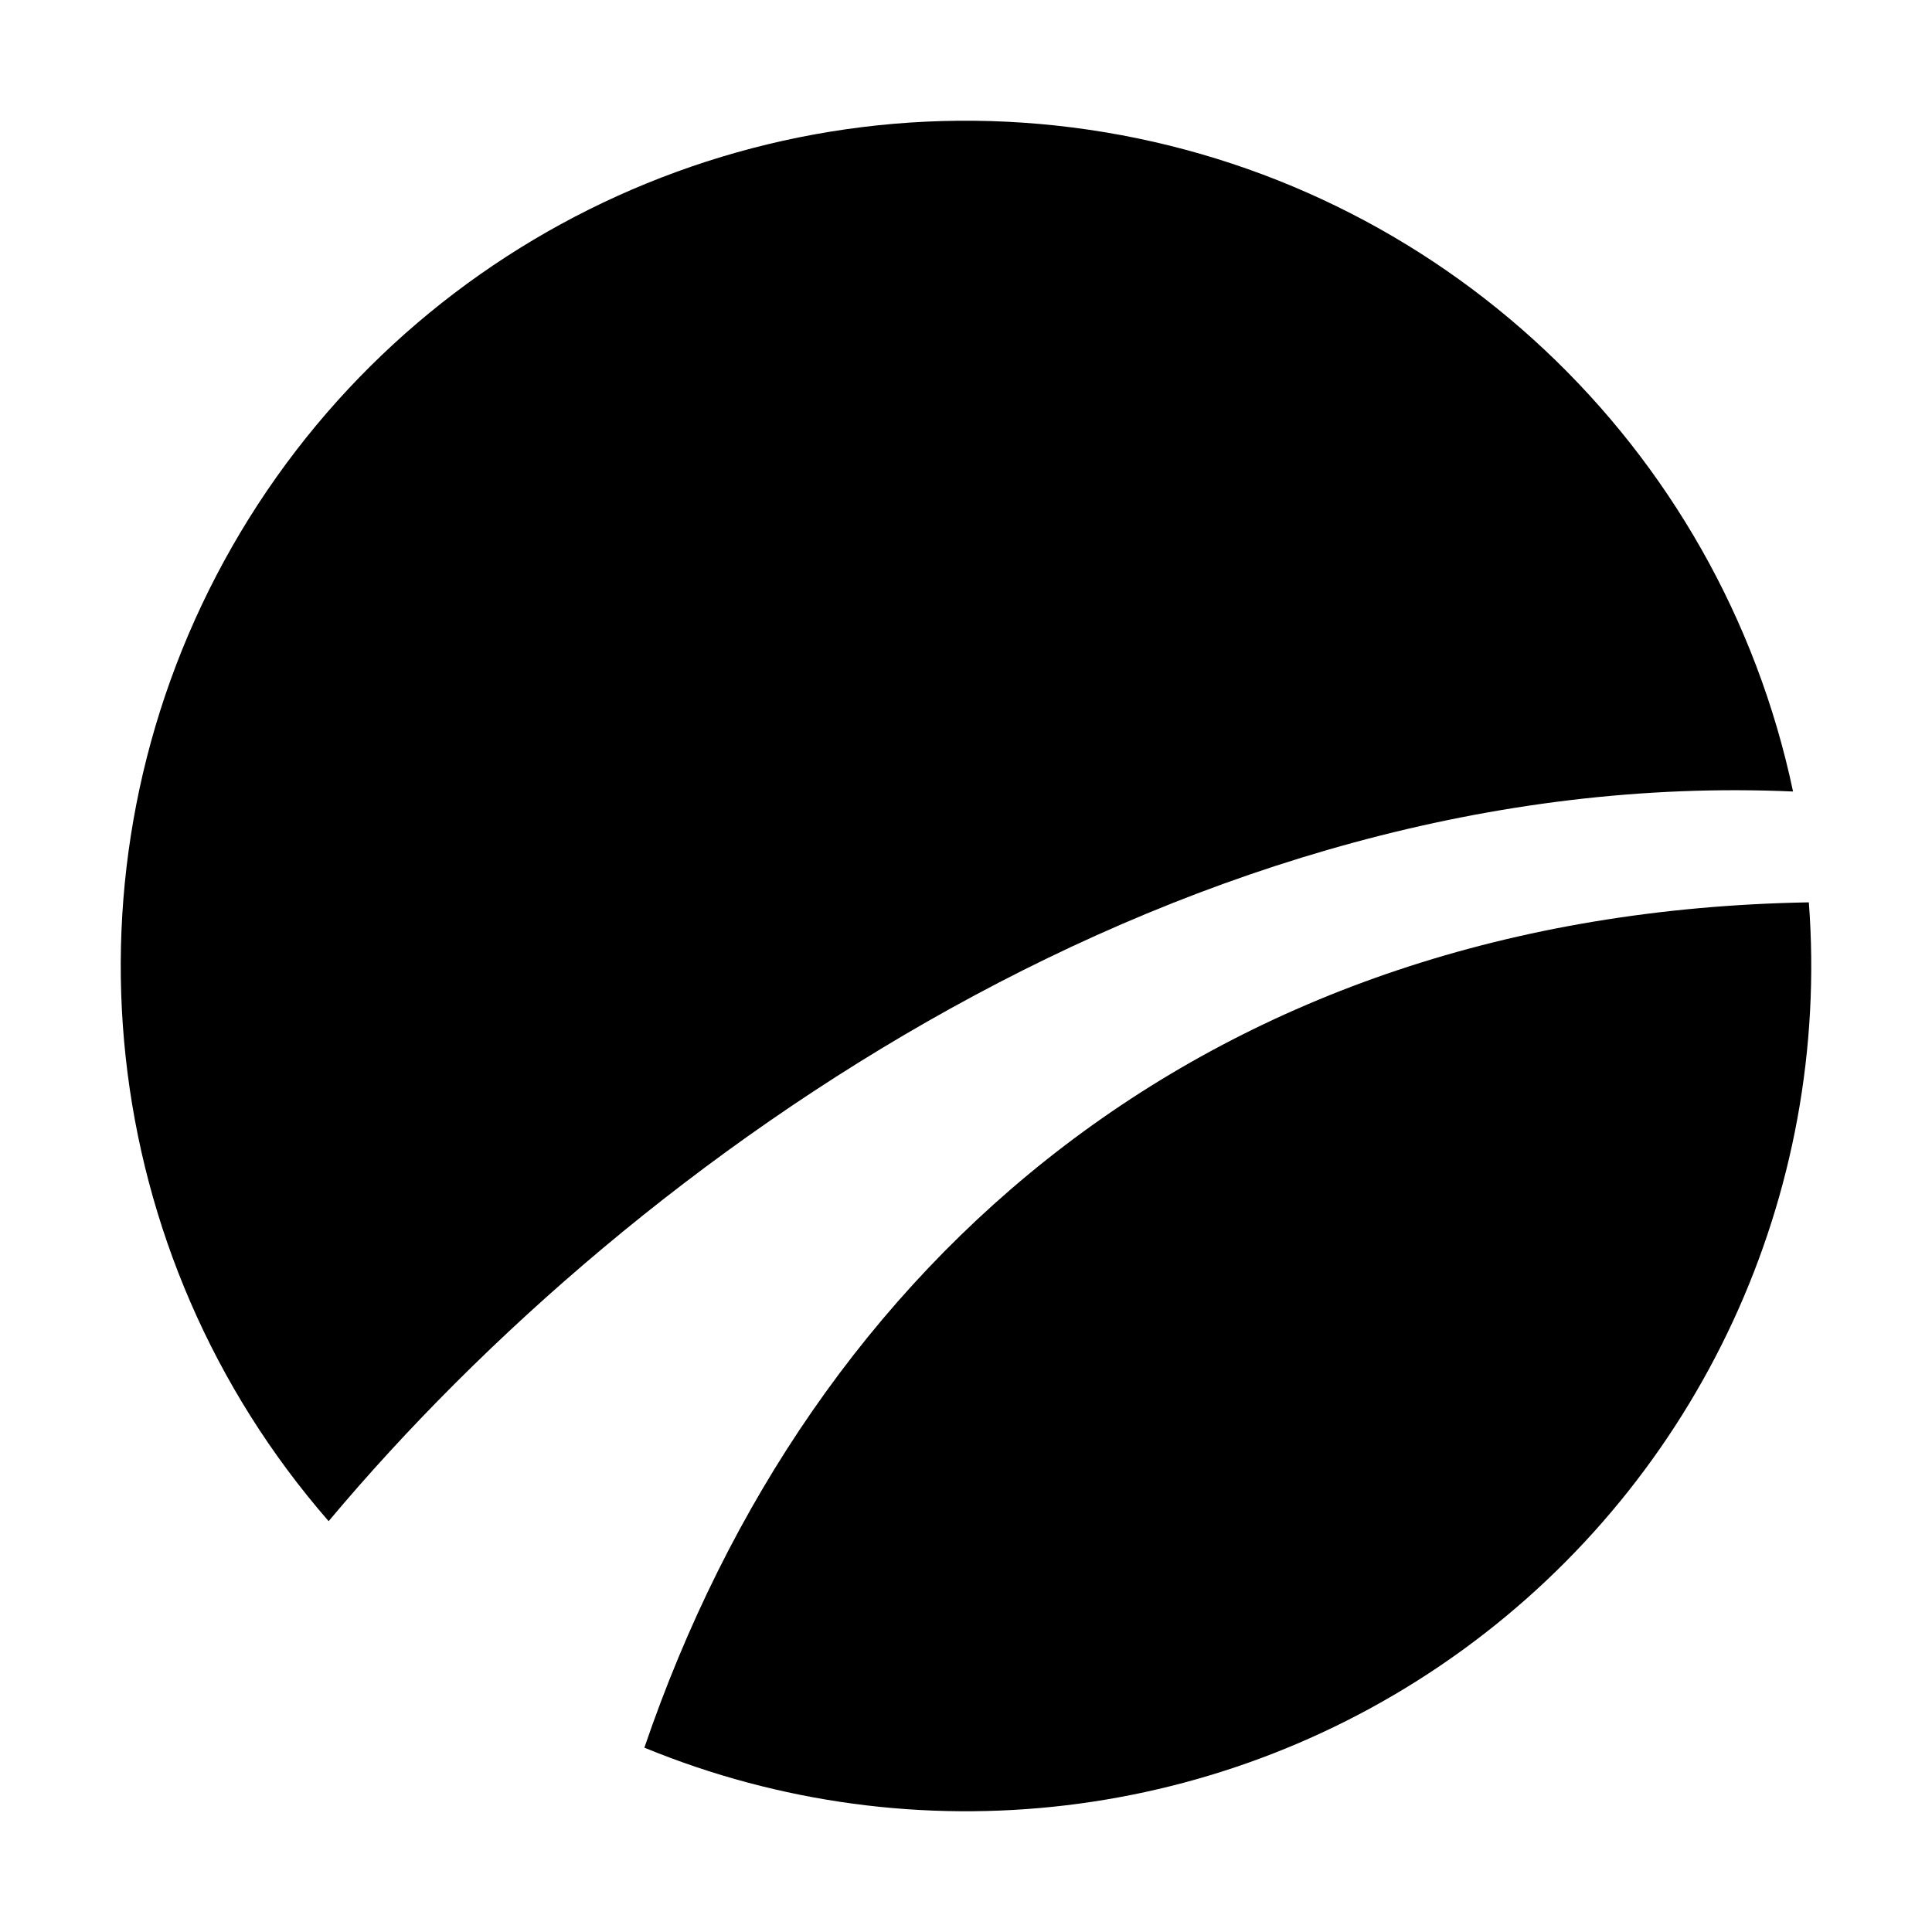
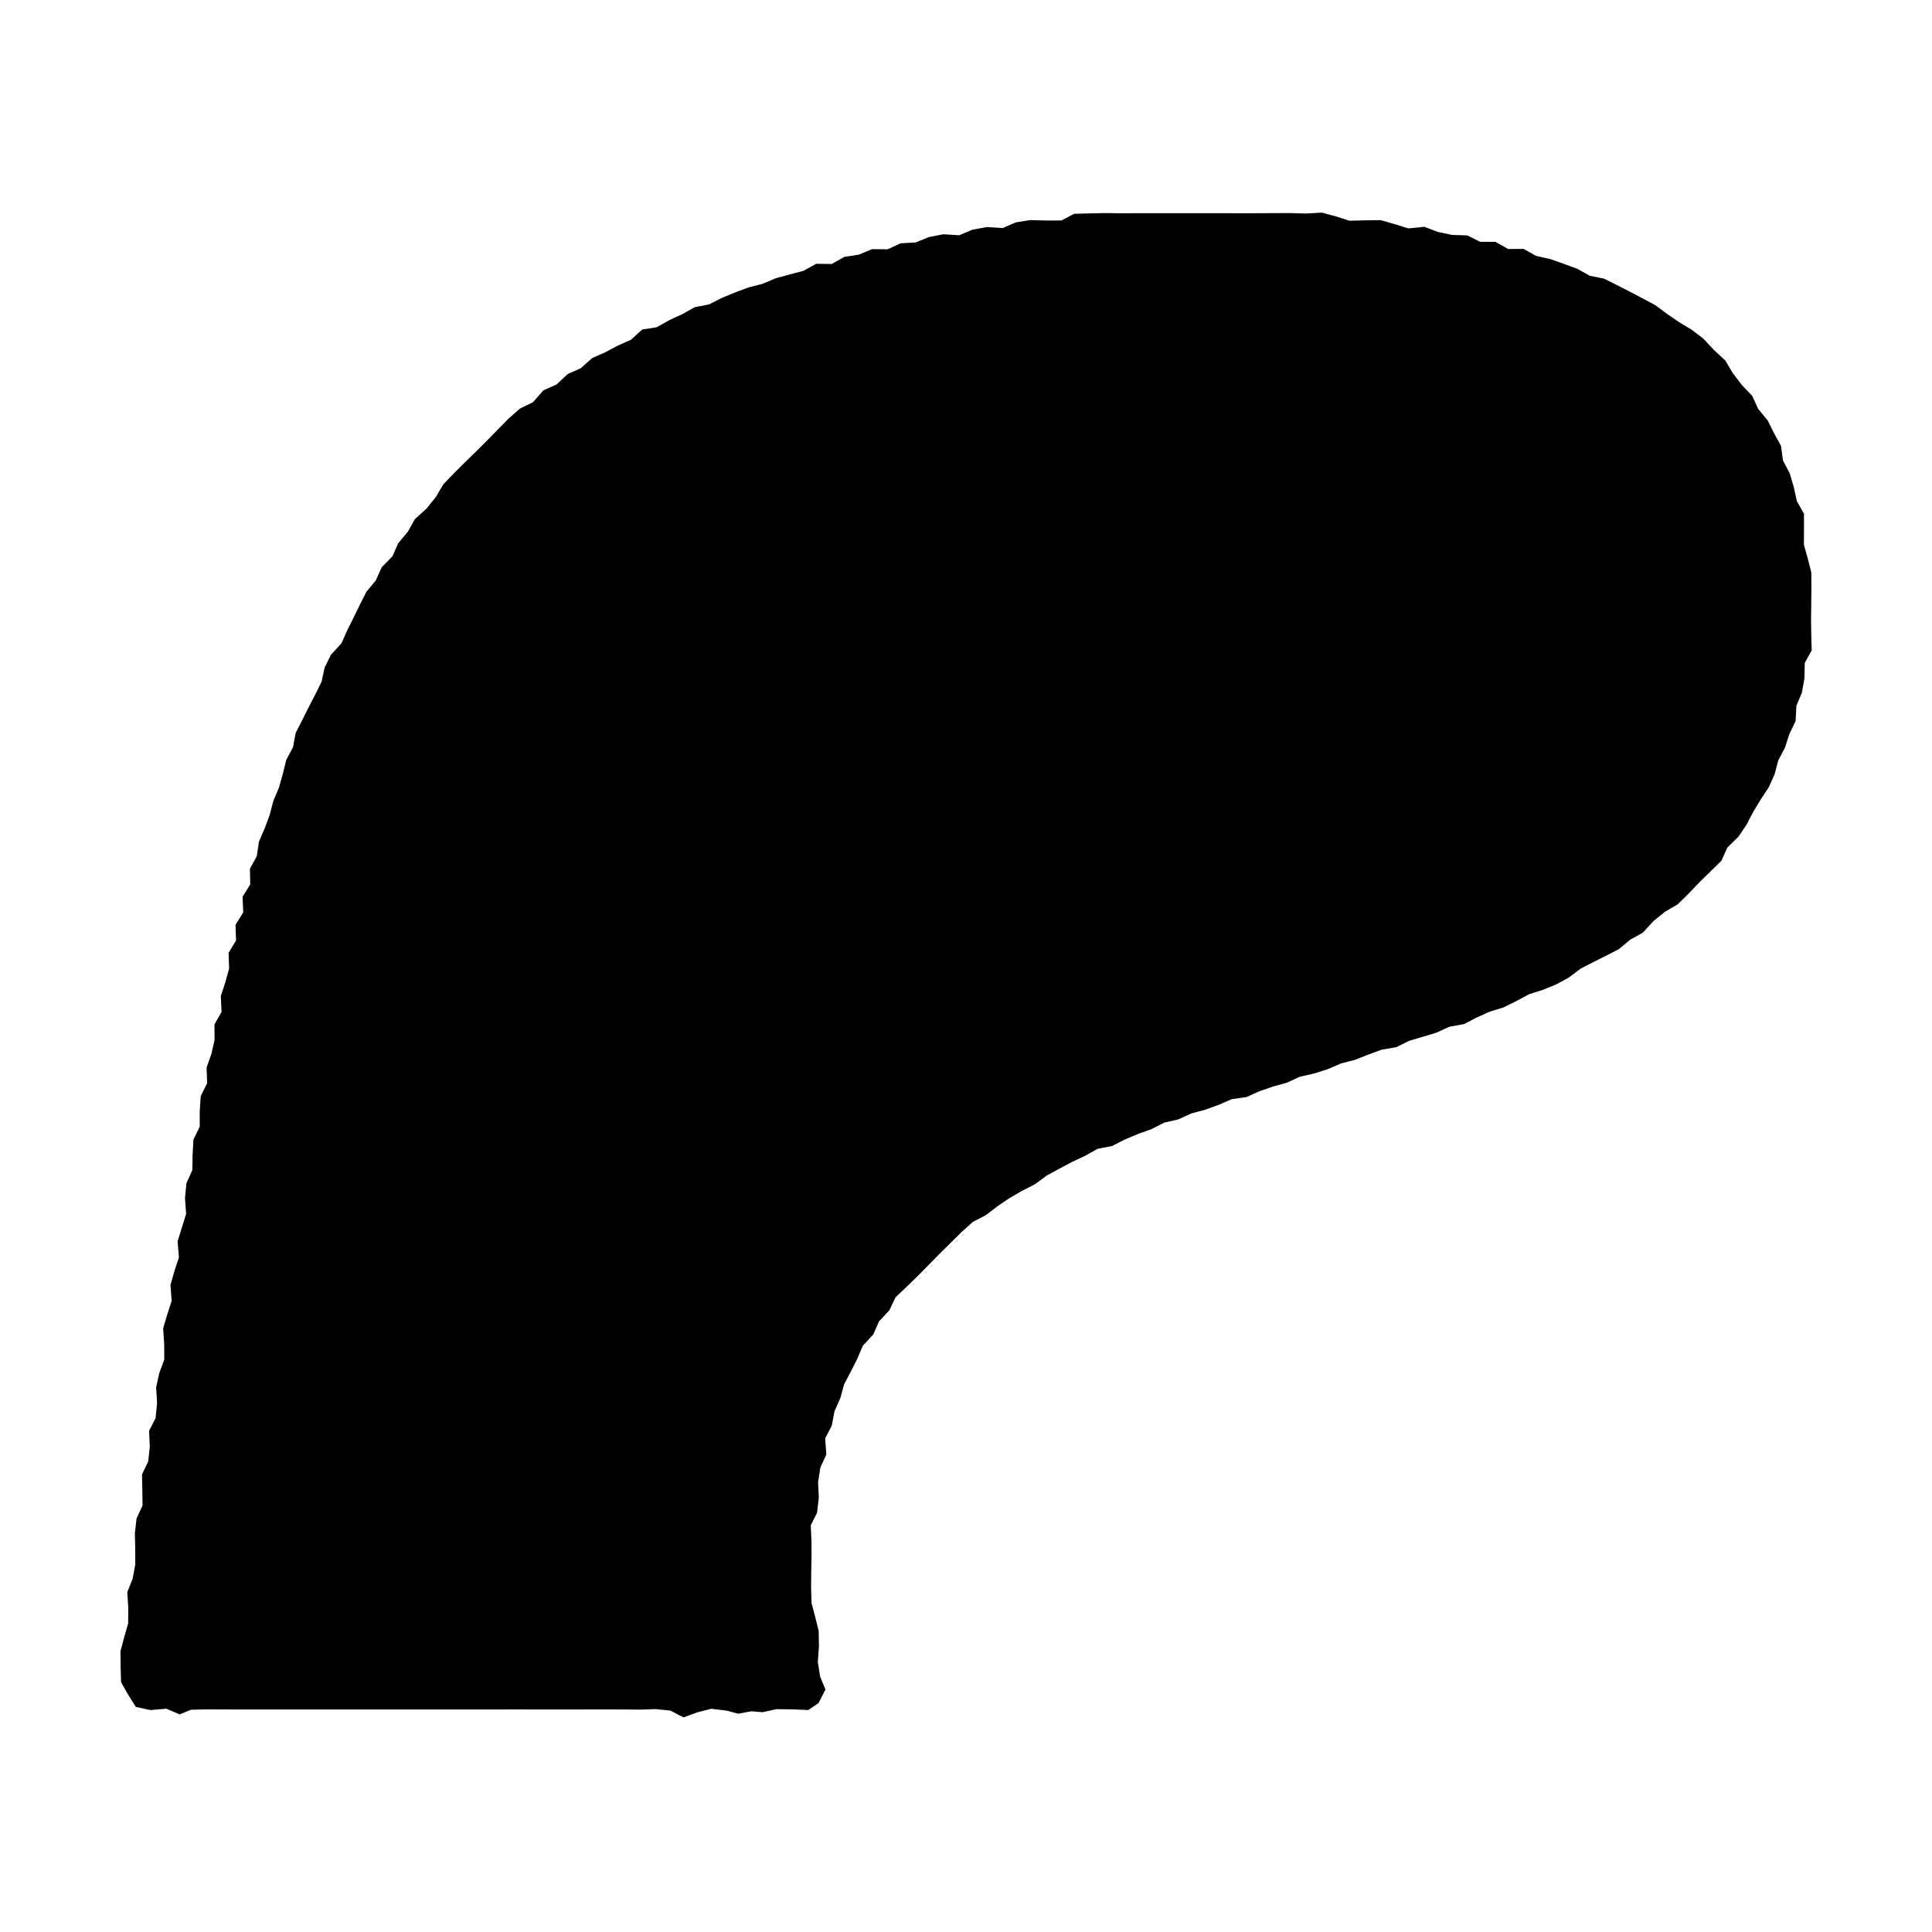
<svg xmlns="http://www.w3.org/2000/svg" viewBox="0 0 256 256">
-   <path fill="#000" d="M43.546 201.563A112 112 0 1 1 237.588 104.879C157.879 101.37 84.495 152.708 43.546 201.563Z" />
-   <path fill="#000" d="M239.682 119.566A112 112 0 0 1 85.383 231.575C107.481 166.789 160.361 120.949 239.682 119.566Z" />
+   <path fill="#000" d="M144.38,0.09 L146.70,0.03 L149.02,-0.02 L151.38,0.01 L153.72,0.00 L156.06,-0.00 L158.41,-0.00 L160.75,-0.00 L163.10,-0.00 L165.44,0.00 L167.78,0.00 L170.13,0.01 L172.47,0.00 L174.82,-0.01 L177.17,-0.02 L179.49,0.05 L181.89,-0.09 L184.00,0.48 L186.07,1.14 L188.44,1.08 L190.80,1.05 L192.89,1.65 L194.97,2.30 L197.41,2.06 L199.44,2.83 L201.59,3.29 L203.91,3.36 L205.85,4.33 L208.19,4.34 L210.09,5.42 L212.44,5.41 L214.34,6.47 L216.49,6.95 L218.53,7.67 L220.57,8.42 L222.47,9.48 L224.64,9.92 L226.58,10.89 L228.51,11.88 L230.44,12.89 L232.36,13.91 L234.15,15.24 L235.98,16.50 L237.87,17.63 L239.62,18.96 L241.27,20.72 L242.99,22.31 L244.10,24.20 L245.46,25.98 L247.06,27.67 L247.96,29.63 L249.40,31.38 L250.37,33.33 L251.42,35.24 L251.72,37.46 L252.74,39.38 L253.35,41.47 L253.83,43.62 L254.90,45.52 L254.90,47.86 L254.89,50.21 L255.48,52.32 L256.01,54.42 L256.02,56.79 L256.00,59.14 L255.97,61.46 L256.00,63.82 L256.07,66.20 L255.02,68.10 L254.97,70.43 L254.58,72.61 L253.75,74.61 L253.63,76.90 L252.69,78.86 L252.02,80.93 L251.01,82.85 L250.45,84.97 L249.56,86.94 L248.35,88.78 L247.21,90.66 L246.21,92.59 L244.97,94.42 L243.29,96.07 L242.41,98.04 L240.72,99.70 L239.06,101.33 L237.43,103.03 L235.75,104.68 L233.87,105.77 L232.11,107.19 L230.50,108.95 L228.59,110.01 L226.85,111.46 L224.91,112.45 L222.97,113.42 L221.04,114.42 L219.26,115.77 L217.34,116.81 L215.33,117.62 L213.26,118.28 L211.34,119.31 L209.40,120.27 L207.32,120.91 L205.34,121.80 L203.41,122.80 L201.23,123.19 L199.25,124.09 L197.17,124.72 L195.08,125.34 L193.14,126.30 L190.94,126.67 L188.91,127.42 L186.90,128.21 L184.78,128.76 L182.79,129.62 L180.72,130.28 L178.57,130.76 L176.60,131.67 L174.50,132.25 L172.45,132.96 L170.47,133.85 L168.26,134.16 L166.27,135.02 L164.23,135.76 L162.12,136.33 L160.15,137.23 L158.01,137.72 L156.08,138.71 L154.03,139.44 L152.04,140.28 L150.10,141.27 L147.93,141.68 L146.03,142.75 L144.06,143.67 L142.14,144.69 L140.23,145.73 L138.43,147.06 L136.50,148.04 L134.60,149.14 L132.77,150.38 L130.99,151.74 L129.06,152.74 L127.36,154.26 L125.68,155.92 L124.02,157.56 L122.38,159.23 L120.74,160.90 L119.05,162.54 L117.33,164.17 L116.40,166.13 L114.83,167.82 L113.95,169.81 L112.38,171.50 L111.53,173.49 L110.55,175.43 L109.54,177.36 L108.96,179.46 L108.08,181.44 L107.67,183.62 L106.67,185.54 L106.85,187.97 L105.95,189.94 L105.60,192.14 L105.71,194.53 L105.45,196.77 L104.49,198.71 L104.60,201.11 L104.61,203.42 L104.56,205.78 L104.54,208.14 L104.61,210.47 L105.16,212.57 L105.69,214.69 L105.73,217.04 L105.56,219.43 L105.92,221.65 L106.72,223.57 L105.67,225.61 L104.12,226.67 L101.75,226.57 L99.30,226.54 L97.20,227.00 L95.48,226.86 L93.50,227.23 L91.79,226.77 L89.44,226.48 L87.30,227.03 L85.22,227.79 L83.25,226.76 L81.00,226.53 L78.63,226.61 L76.29,226.59 L73.95,226.58 L71.61,226.58 L69.26,226.59 L66.91,226.59 L64.57,226.59 L62.23,226.59 L59.88,226.58 L57.54,226.59 L55.19,226.59 L52.85,226.59 L50.50,226.59 L48.16,226.59 L45.81,226.59 L43.47,226.59 L41.12,226.59 L38.78,226.59 L36.44,226.59 L34.09,226.59 L31.75,226.59 L29.40,226.59 L27.06,226.59 L24.71,226.59 L22.37,226.59 L20.02,226.59 L17.68,226.59 L15.33,226.58 L12.99,226.57 L10.65,226.63 L8.92,227.33 L6.89,226.47 L4.50,226.68 L2.28,226.20 L1.12,224.35 L0.05,222.46 L-0.02,220.14 L-0.04,217.76 L0.52,215.66 L1.12,213.56 L1.14,211.22 L0.99,208.81 L1.80,206.80 L2.20,204.63 L2.19,202.28 L2.14,199.91 L2.39,197.67 L3.30,195.71 L3.27,193.35 L3.22,190.98 L4.16,189.03 L4.40,186.78 L4.29,184.39 L5.28,182.46 L5.50,180.20 L5.36,177.80 L5.83,175.65 L6.59,173.62 L6.58,171.27 L6.42,168.86 L7.04,166.78 L7.71,164.71 L7.53,162.29 L8.13,160.19 L8.81,158.13 L8.61,155.70 L9.25,153.62 L9.90,151.55 L9.73,149.13 L9.95,146.88 L10.84,144.91 L10.88,142.58 L11.01,140.28 L11.96,138.33 L11.96,135.99 L12.11,133.71 L13.08,131.76 L13.00,129.39 L13.72,127.34 L14.21,125.20 L14.19,122.85 L15.27,120.95 L15.15,118.56 L15.83,116.49 L16.41,114.39 L16.33,112.01 L17.46,110.13 L17.38,107.76 L18.55,105.89 L18.45,103.51 L19.61,101.65 L19.56,99.28 L20.60,97.37 L20.93,95.16 L21.79,93.17 L22.55,91.14 L23.10,89.02 L23.94,87.03 L24.54,84.93 L25.06,82.80 L26.08,80.88 L26.49,78.70 L27.48,76.77 L28.45,74.83 L29.45,72.90 L30.41,70.95 L30.88,68.80 L31.84,66.85 L33.41,65.16 L34.29,63.18 L35.26,61.24 L36.21,59.29 L37.19,57.35 L38.63,55.60 L39.52,53.62 L41.15,51.95 L42.02,49.97 L43.48,48.23 L44.54,46.33 L46.32,44.72 L47.73,42.96 L48.84,41.07 L50.45,39.39 L52.11,37.74 L53.79,36.10 L55.46,34.44 L57.10,32.76 L58.74,31.09 L60.47,29.57 L62.42,28.63 L64.01,26.82 L65.99,25.94 L67.68,24.36 L69.66,23.48 L71.37,21.95 L73.35,21.07 L75.27,20.05 L77.26,19.17 L78.96,17.62 L81.16,17.27 L83.06,16.20 L85.03,15.29 L86.93,14.23 L89.10,13.81 L91.04,12.82 L93.04,12.00 L95.07,11.24 L97.19,10.70 L99.19,9.85 L101.29,9.28 L103.41,8.72 L105.31,7.66 L107.67,7.69 L109.57,6.62 L111.77,6.28 L113.77,5.44 L116.13,5.47 L118.09,4.56 L120.38,4.43 L122.39,3.61 L124.56,3.19 L126.97,3.34 L128.96,2.50 L131.15,2.10 L133.55,2.25 L135.54,1.39 L137.74,1.04 L140.11,1.11 L142.45,1.10 L144.38,0.09 Z" transform="translate(16,28.25) scale(0.875)" />
</svg>
